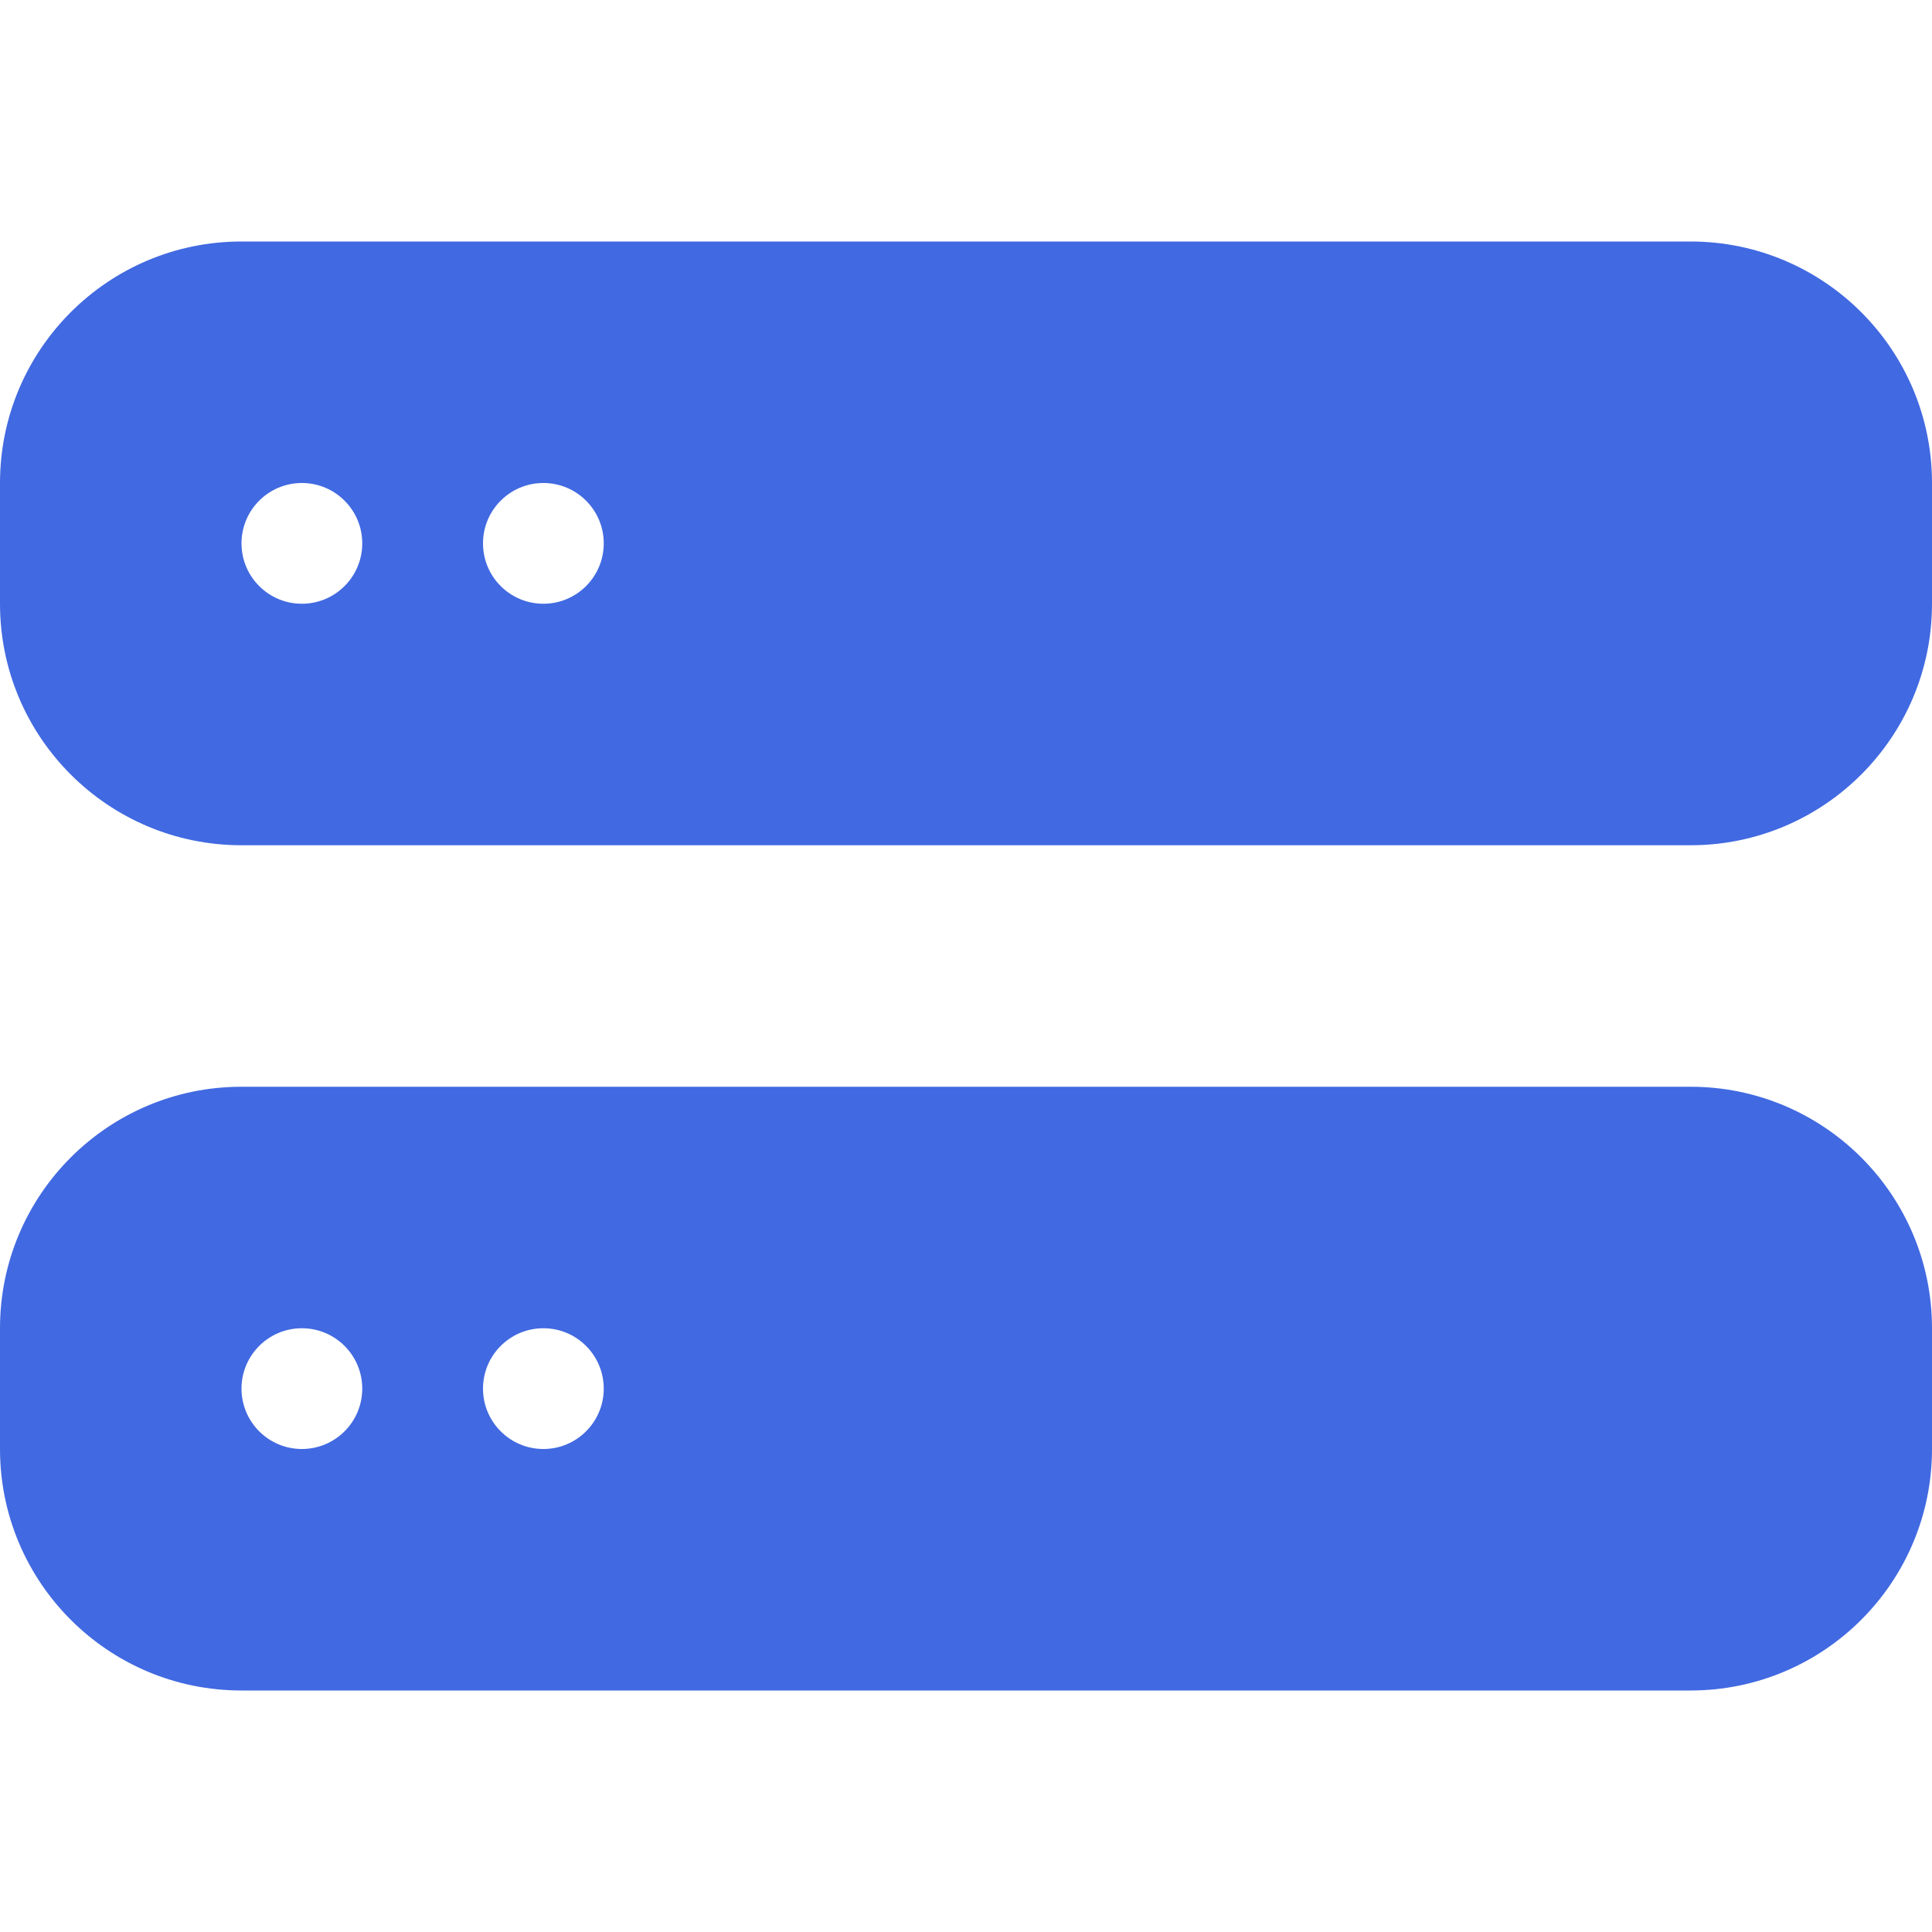
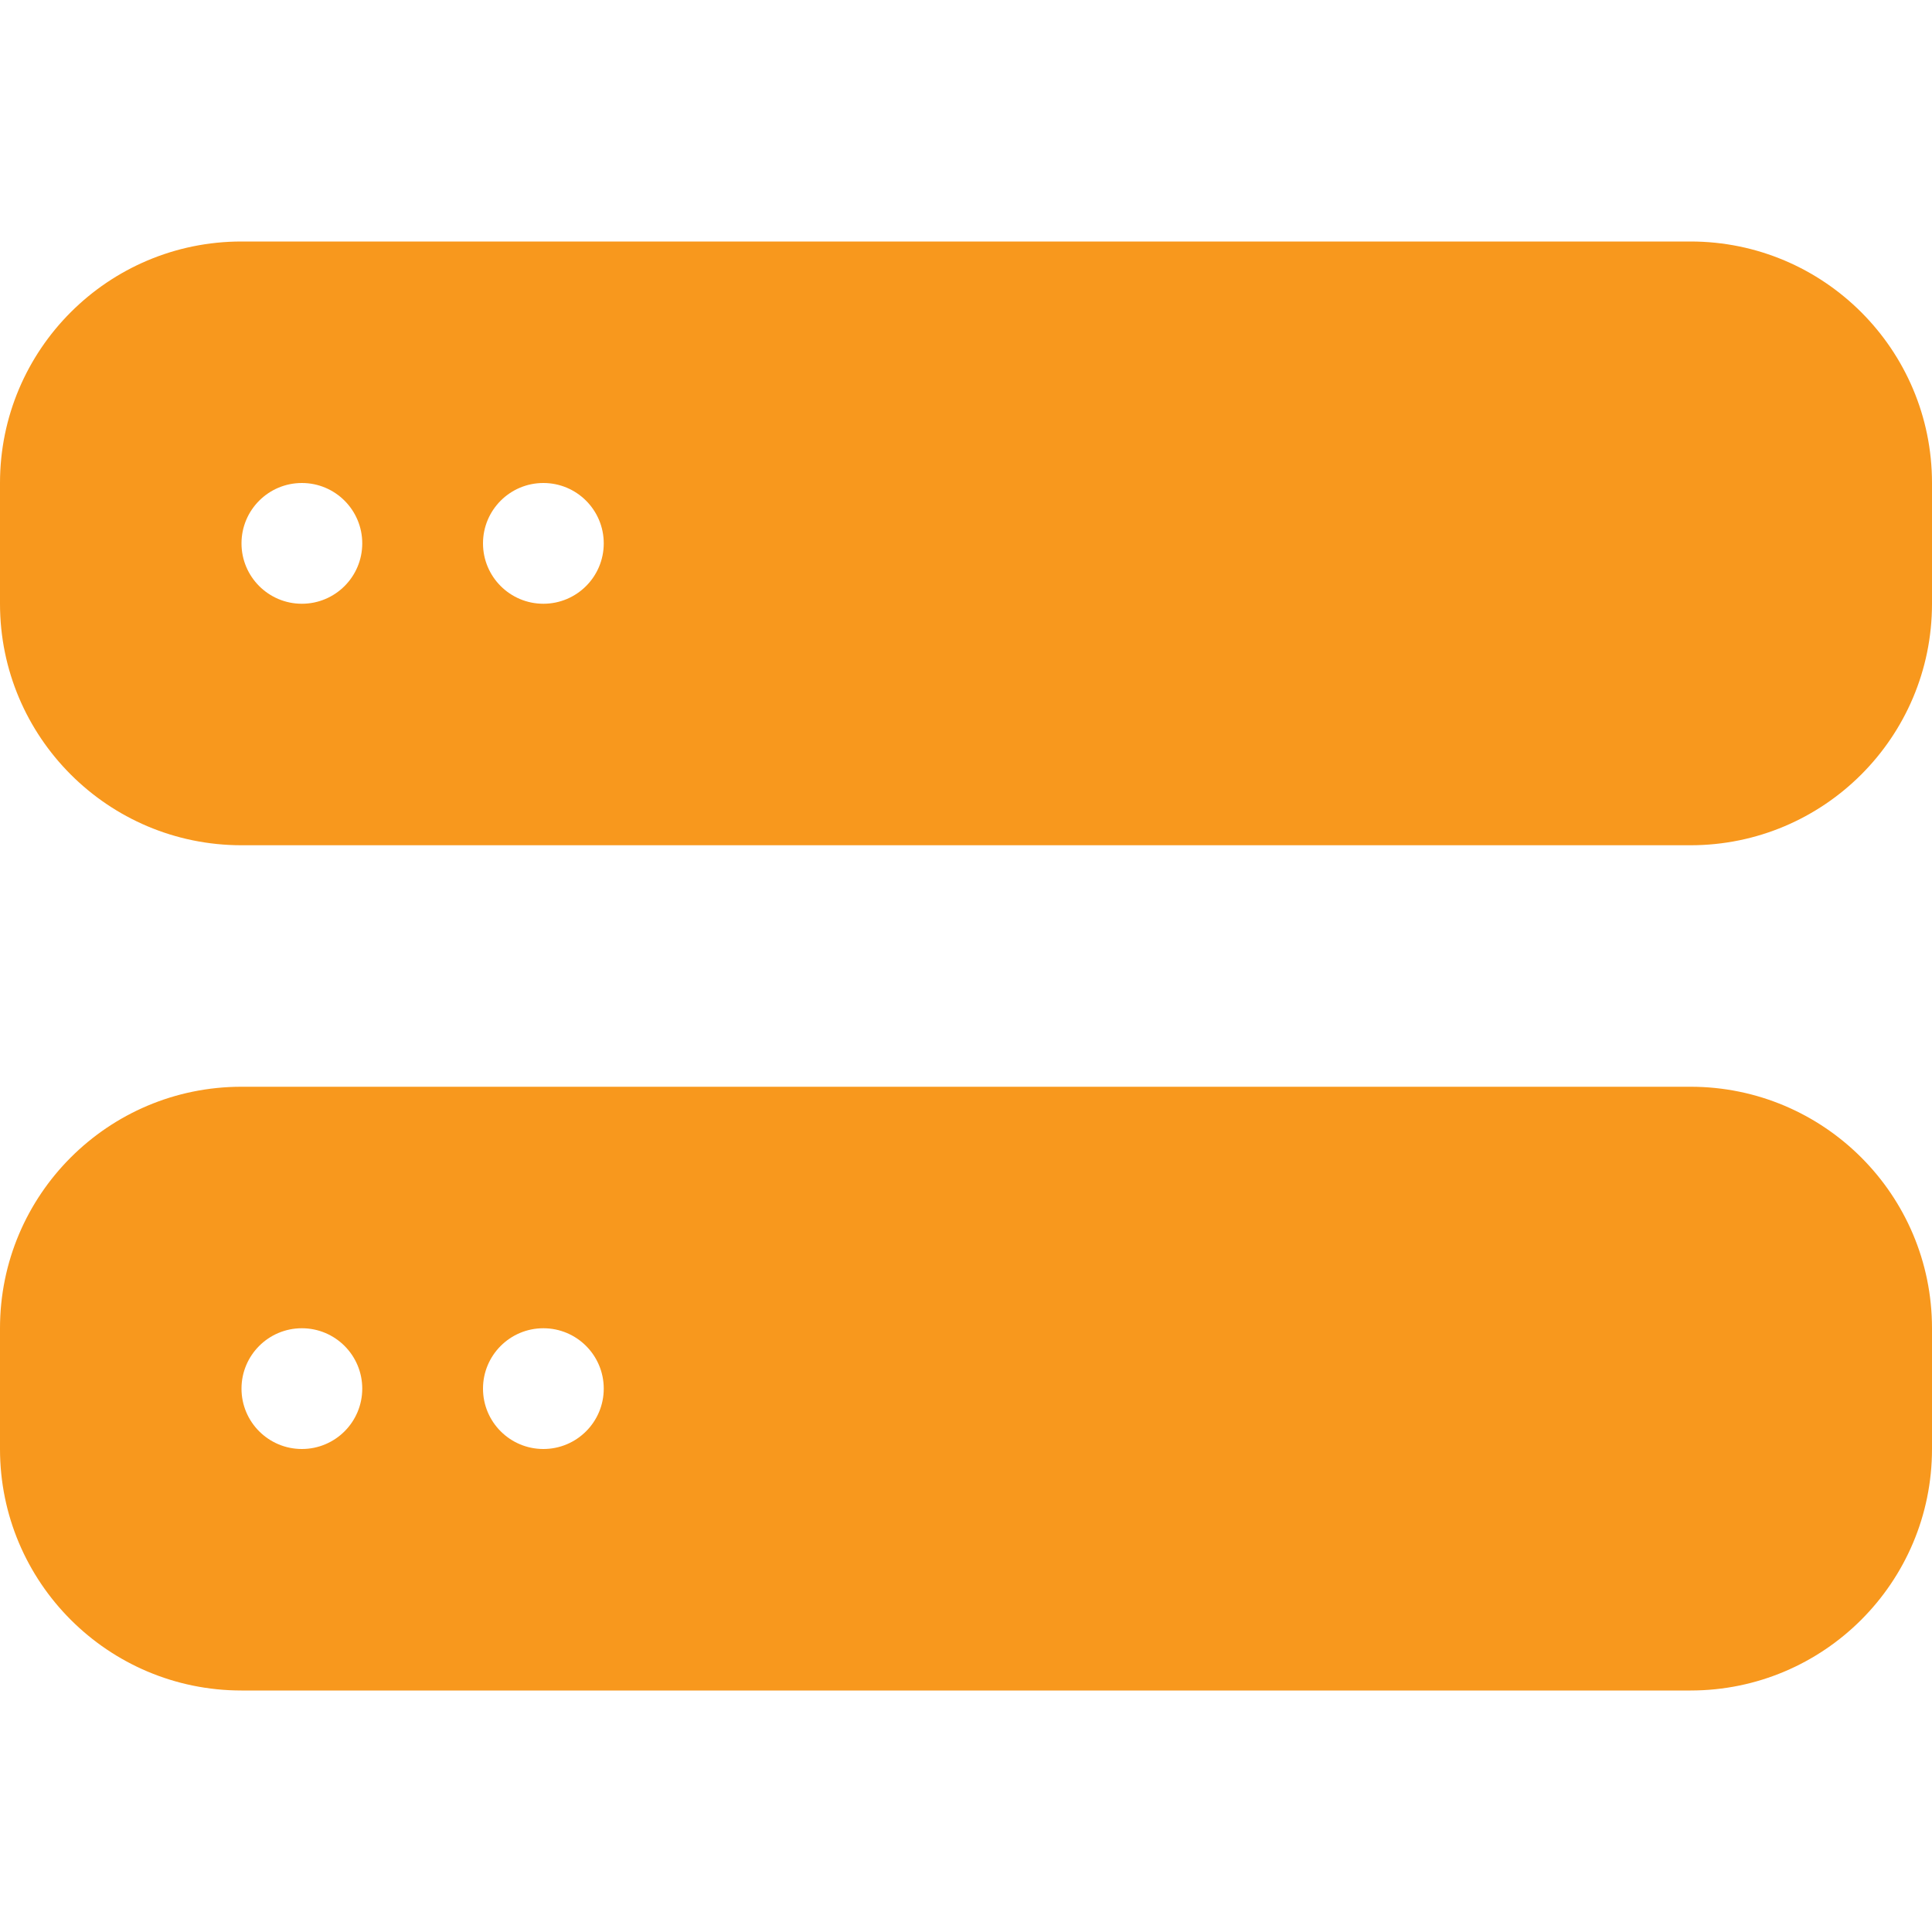
<svg xmlns="http://www.w3.org/2000/svg" width="768" height="768" viewBox="0 0 16 16">
-   <path fill="royalblue" d="M2 9a2 2 0 0 0-2 2v1a2 2 0 0 0 2 2h12a2 2 0 0 0 2-2v-1a2 2 0 0 0-2-2zm.5 3a.5.5 0 1 1 0-1a.5.5 0 0 1 0 1m2 0a.5.5 0 1 1 0-1a.5.5 0 0 1 0 1M2 2a2 2 0 0 0-2 2v1a2 2 0 0 0 2 2h12a2 2 0 0 0 2-2V4a2 2 0 0 0-2-2zm.5 3a.5.5 0 1 1 0-1a.5.5 0 0 1 0 1m2 0a.5.5 0 1 1 0-1a.5.5 0 0 1 0 1" />
+   <path fill="#F8981D" d="M2 9a2 2 0 0 0-2 2v1a2 2 0 0 0 2 2h12a2 2 0 0 0 2-2v-1a2 2 0 0 0-2-2zm.5 3a.5.5 0 1 1 0-1a.5.5 0 0 1 0 1m2 0a.5.5 0 1 1 0-1a.5.5 0 0 1 0 1M2 2a2 2 0 0 0-2 2v1a2 2 0 0 0 2 2h12a2 2 0 0 0 2-2V4a2 2 0 0 0-2-2zm.5 3a.5.5 0 1 1 0-1a.5.5 0 0 1 0 1m2 0a.5.5 0 1 1 0-1a.5.5 0 0 1 0 1" />
</svg>
